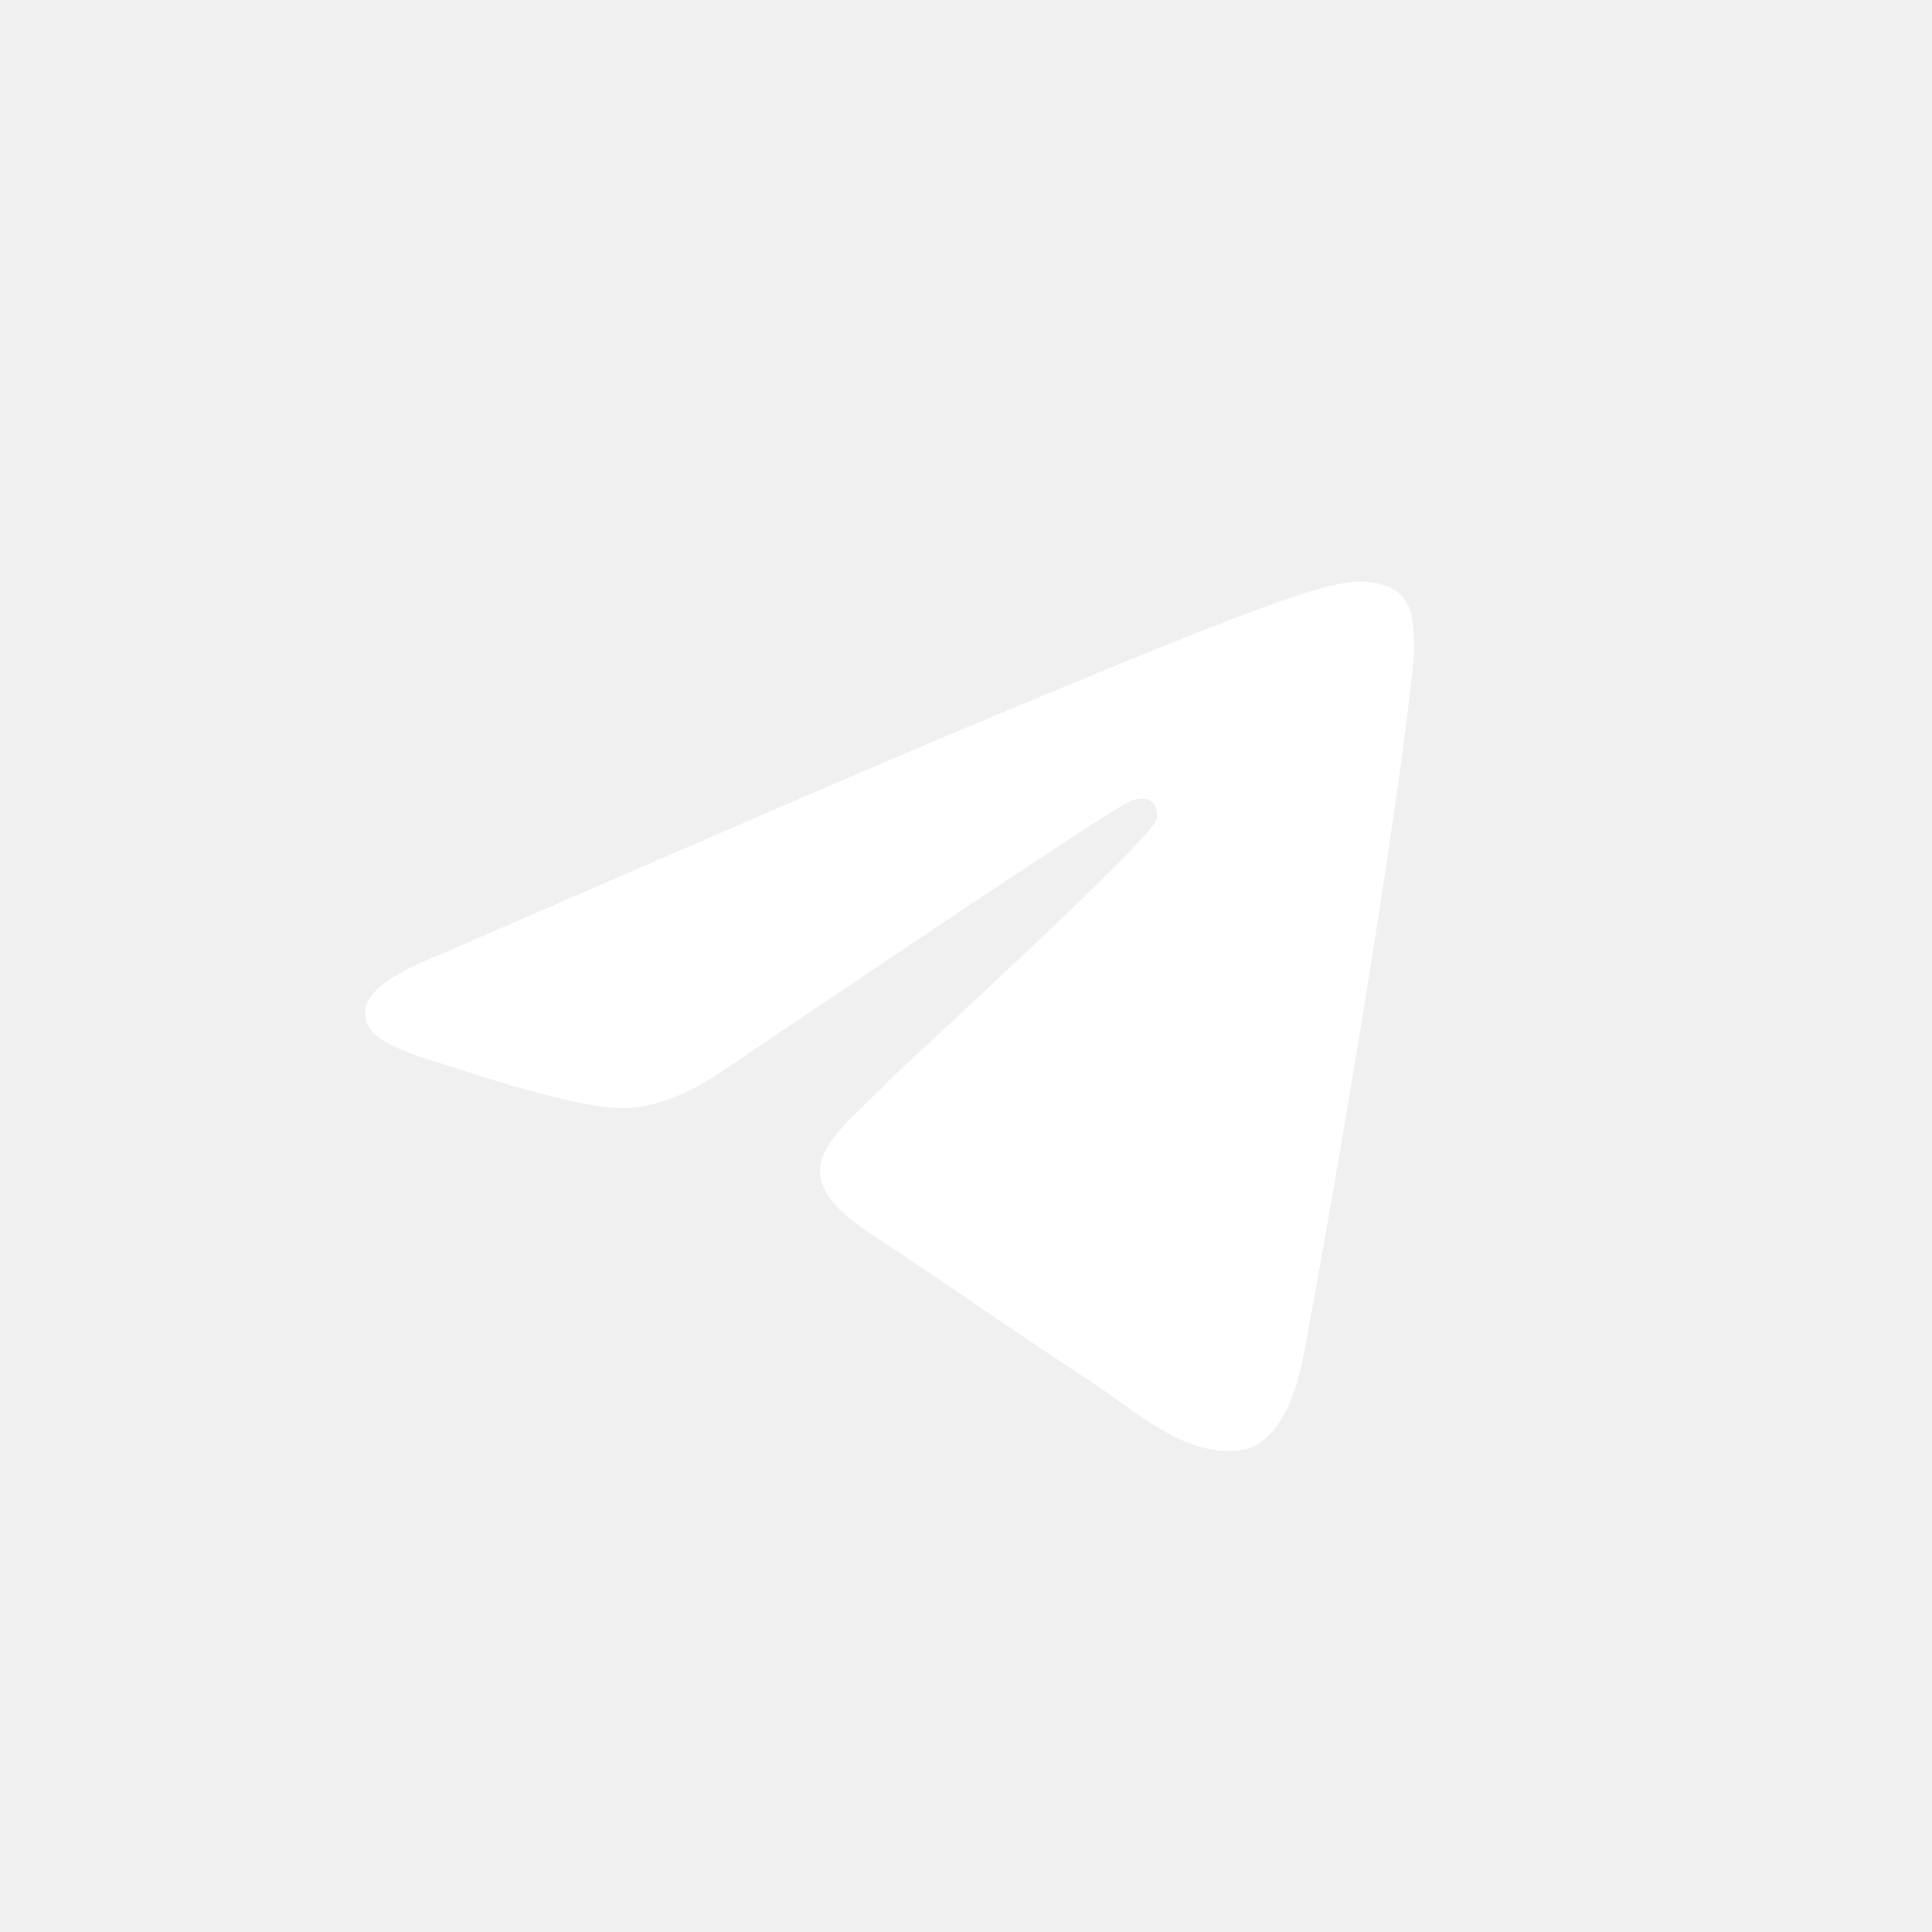
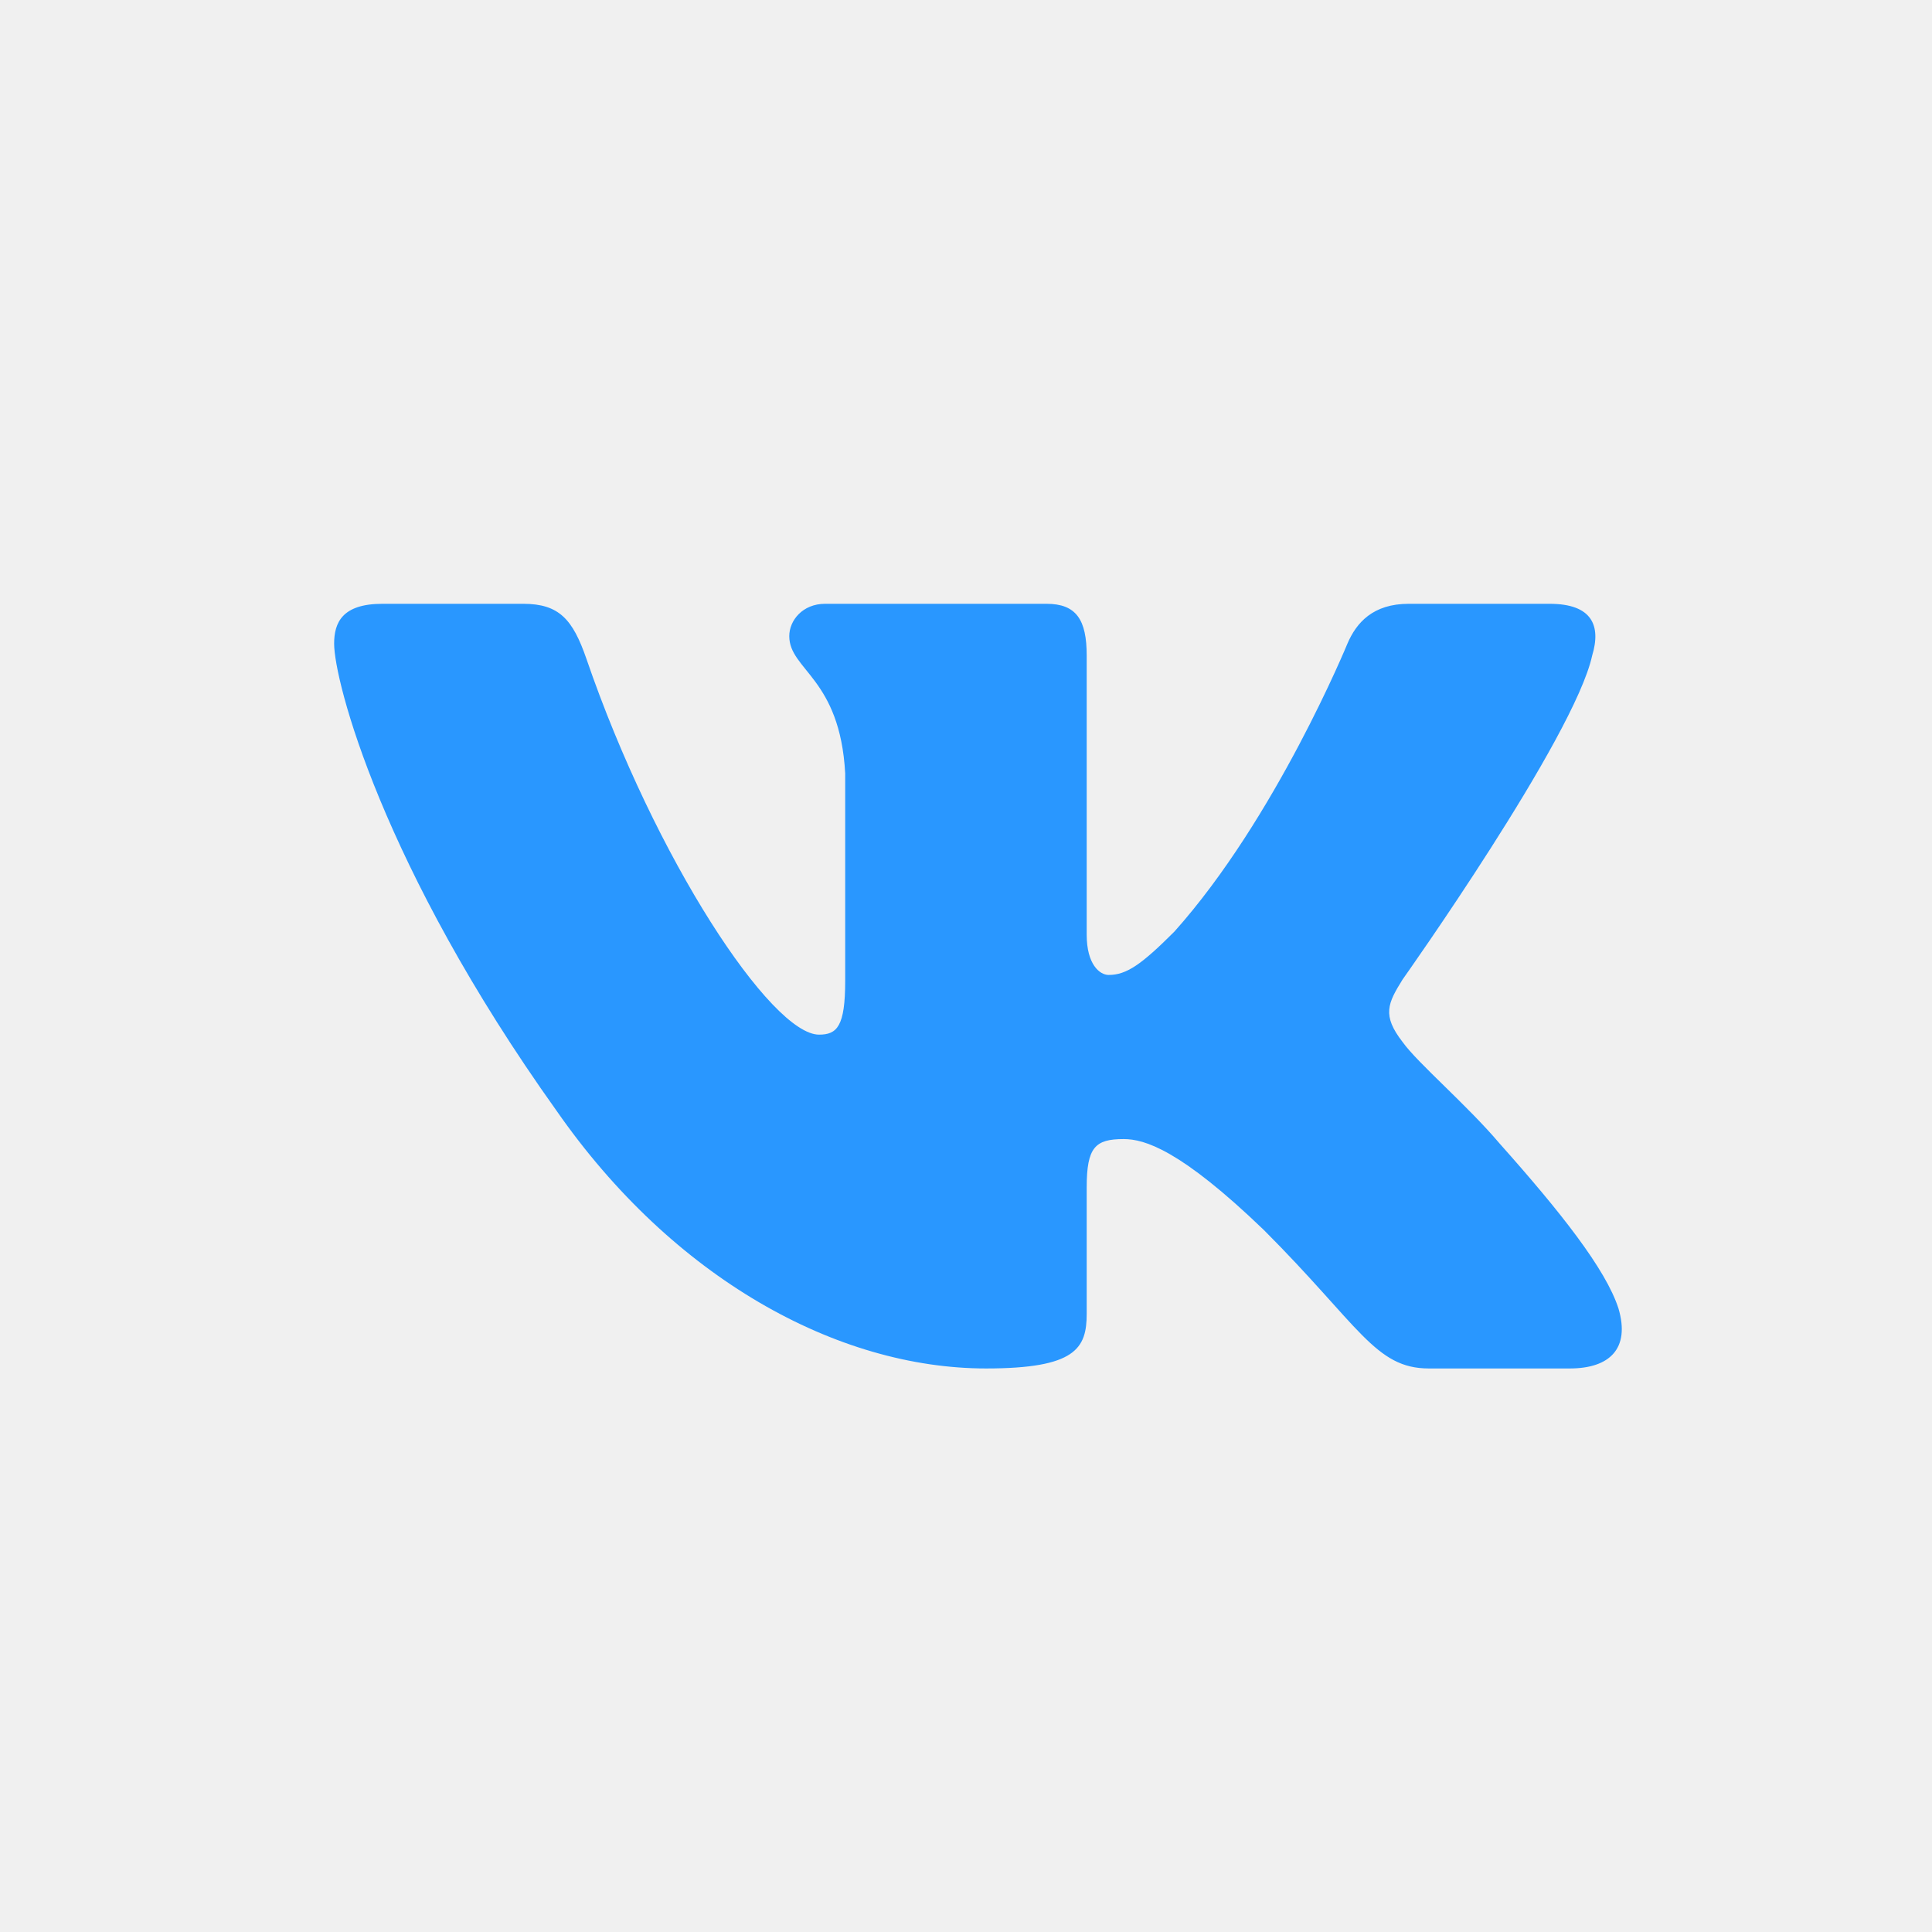
- <svg xmlns="http://www.w3.org/2000/svg" width="48" height="48" viewBox="0 0 48 48" fill="none">
-   <path fill-rule="evenodd" clip-rule="evenodd" d="M10.864 23.747C17.86 20.699 22.526 18.689 24.86 17.718C31.525 14.946 32.91 14.464 33.813 14.448C34.011 14.445 34.455 14.494 34.743 14.727C34.986 14.925 35.053 15.191 35.085 15.377C35.117 15.564 35.156 15.99 35.125 16.322C34.764 20.117 33.201 29.326 32.406 33.577C32.069 35.376 31.407 35.978 30.765 36.038C29.372 36.166 28.313 35.116 26.963 34.232C24.851 32.847 23.658 31.985 21.608 30.634C19.238 29.072 20.774 28.214 22.124 26.811C22.478 26.445 28.619 20.859 28.737 20.352C28.752 20.289 28.766 20.053 28.626 19.928C28.485 19.803 28.278 19.846 28.129 19.88C27.917 19.928 24.543 22.158 18.006 26.571C17.048 27.229 16.18 27.549 15.403 27.532C14.546 27.514 12.898 27.048 11.672 26.649C10.169 26.161 8.975 25.903 9.079 25.073C9.133 24.641 9.728 24.199 10.864 23.747Z" fill="white" />
+ <svg xmlns="http://www.w3.org/2000/svg" width="19" height="19" viewBox="0 0 19 19" fill="none">
+   <path fill-rule="evenodd" clip-rule="evenodd" d="M5.146 5.938H3.761C3.365 5.938 3.286 6.124 3.286 6.33C3.286 6.696 3.755 8.516 5.473 10.923C6.617 12.567 8.23 13.458 9.698 13.458C10.579 13.458 10.687 13.26 10.687 12.92V11.677C10.687 11.282 10.771 11.202 11.05 11.202C11.255 11.202 11.607 11.305 12.43 12.097C13.369 13.037 13.524 13.458 14.052 13.458H15.437C15.833 13.458 16.032 13.26 15.917 12.869C15.792 12.48 15.344 11.915 14.748 11.246C14.425 10.865 13.941 10.454 13.794 10.248C13.589 9.984 13.648 9.867 13.794 9.632C13.794 9.632 15.482 7.254 15.658 6.447C15.747 6.153 15.658 5.938 15.239 5.938H13.854C13.502 5.938 13.339 6.124 13.251 6.33C13.251 6.33 12.547 8.046 11.549 9.162C11.226 9.485 11.079 9.588 10.903 9.588C10.815 9.588 10.687 9.485 10.687 9.192V6.447C10.687 6.095 10.585 5.938 10.292 5.938H8.114C7.894 5.938 7.762 6.101 7.762 6.256C7.762 6.59 8.261 6.667 8.312 7.606V9.646C8.312 10.094 8.232 10.175 8.055 10.175C7.586 10.175 6.443 8.45 5.766 6.476C5.633 6.093 5.5 5.938 5.146 5.938Z" fill="#2997FF" />
</svg>
